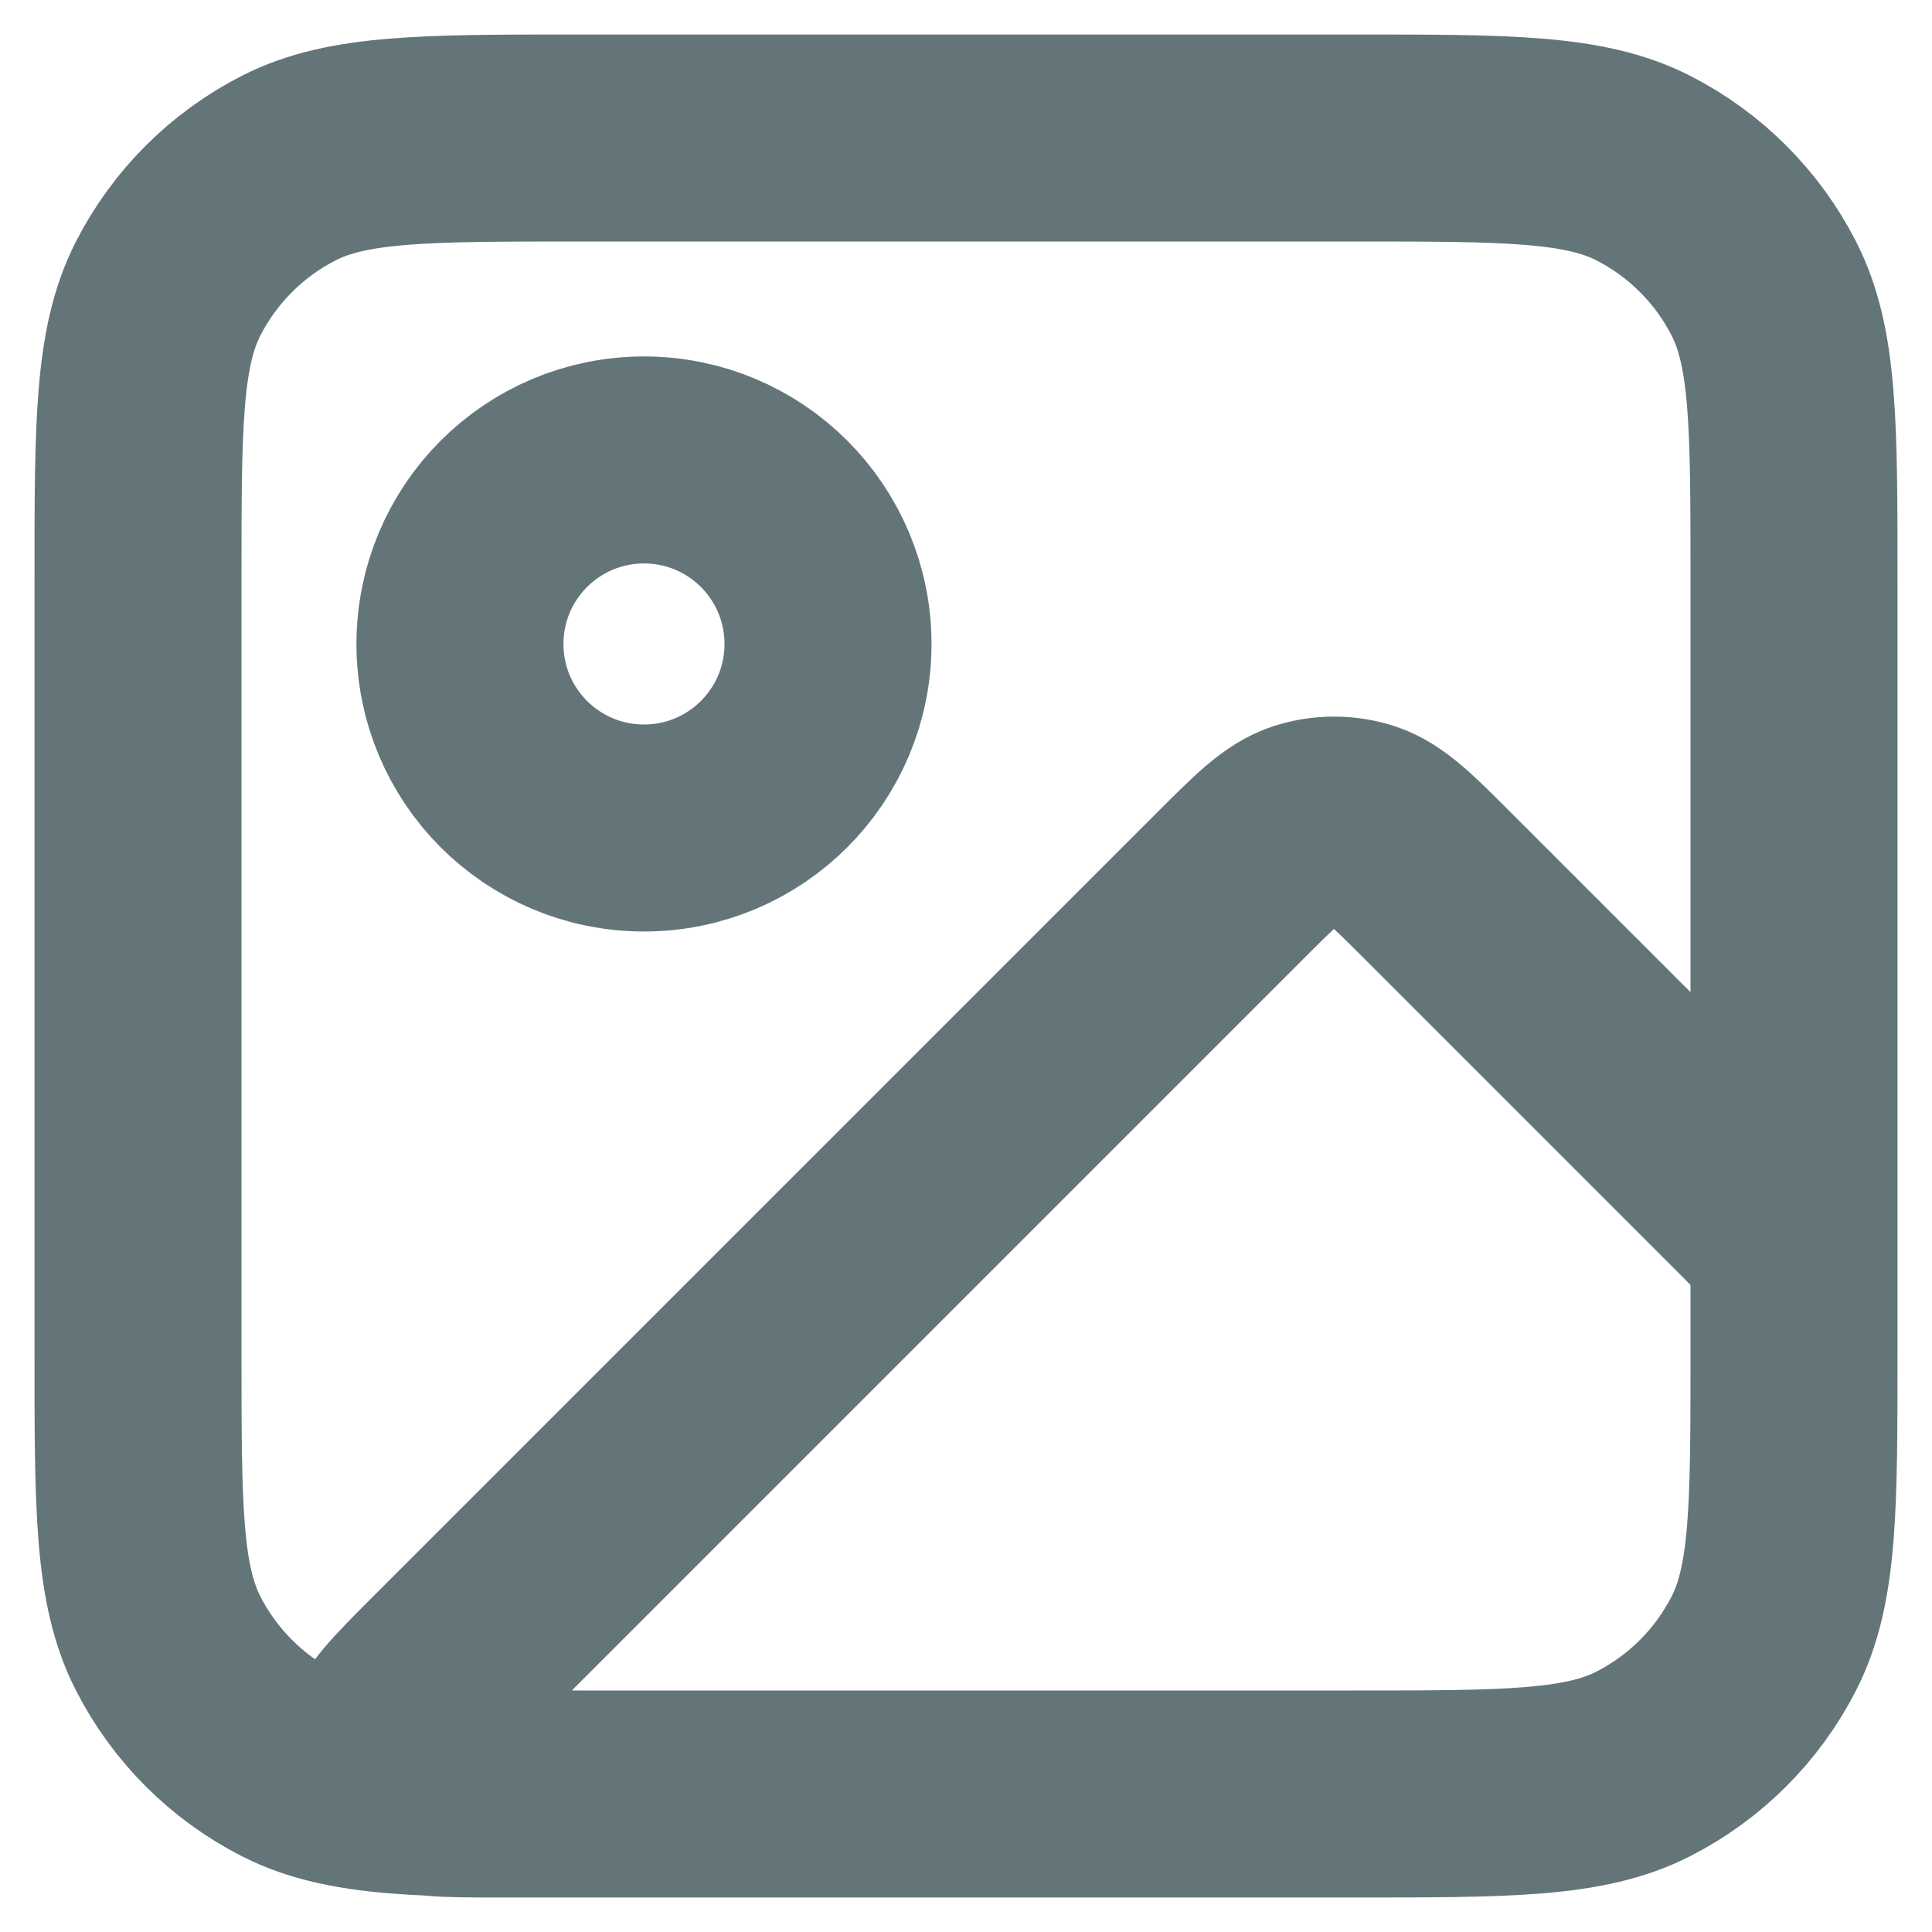
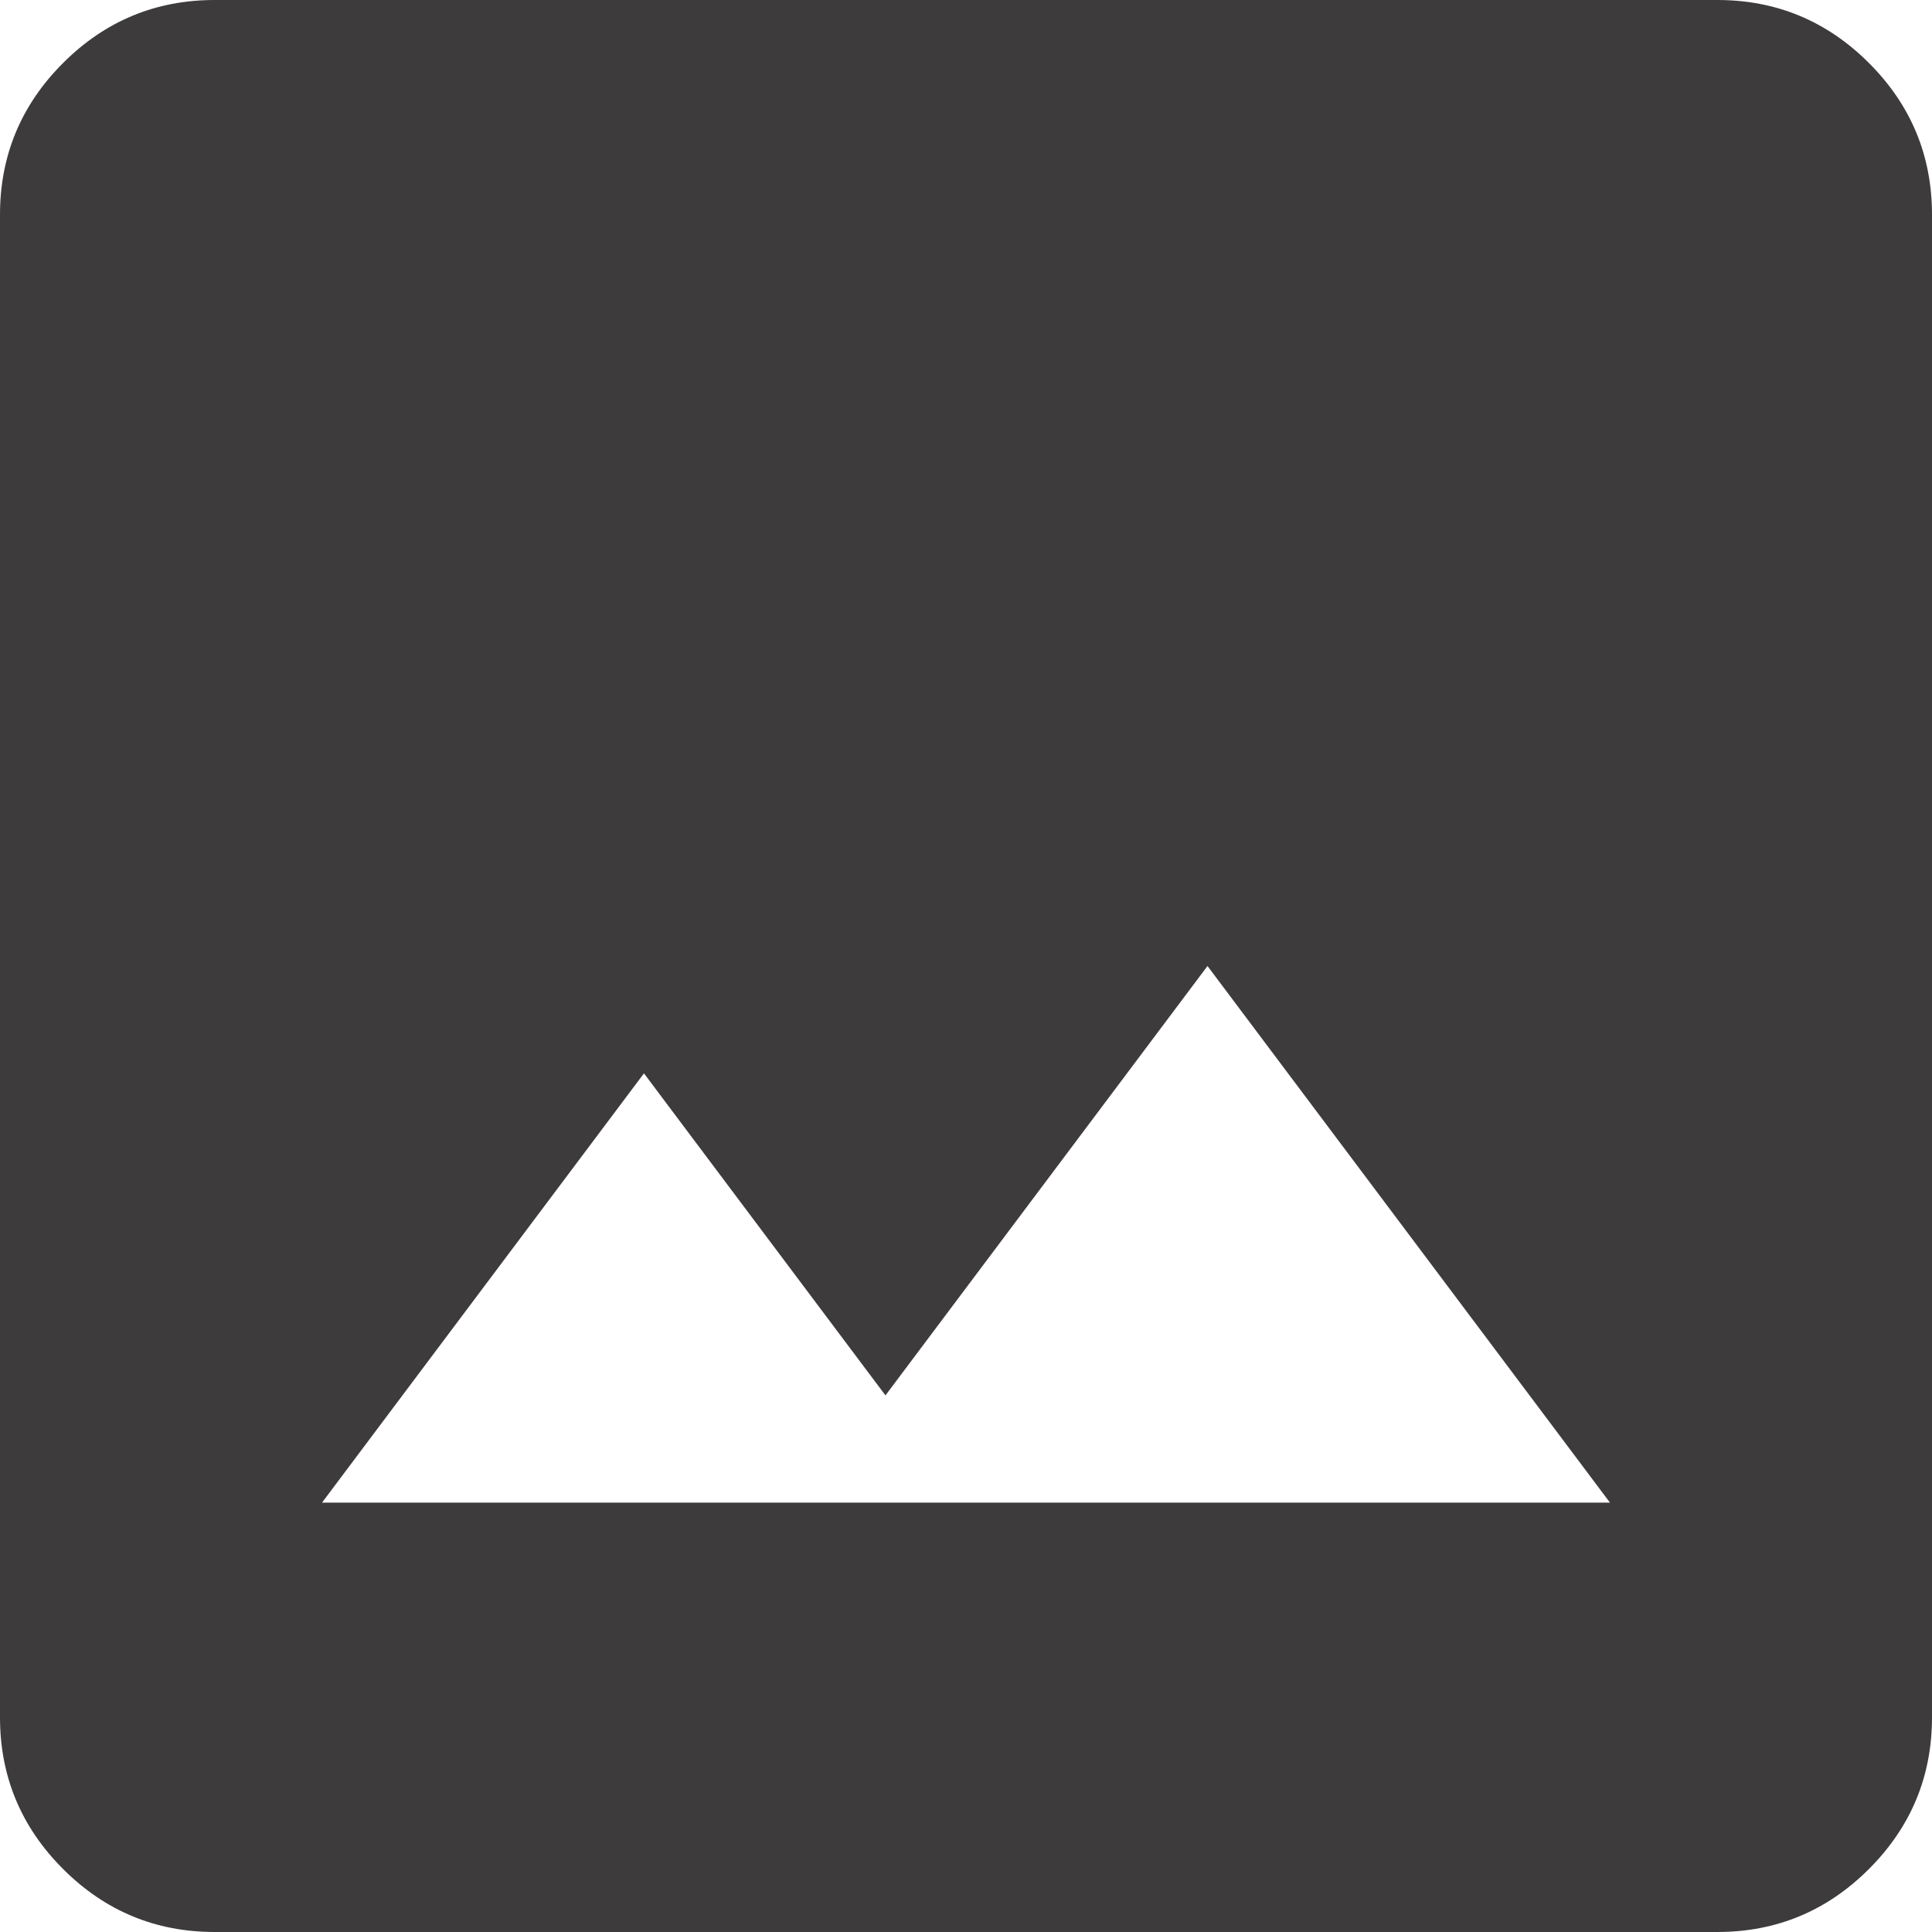
- <svg xmlns="http://www.w3.org/2000/svg" width="14" height="14" viewBox="0 0 14 14" fill="none">
-   <path d="M9.8 13H3.621C3.217 13 3.015 13 2.922 12.92C2.84 12.851 2.797 12.747 2.806 12.64C2.815 12.518 2.958 12.375 3.244 12.089L8.912 6.421C9.176 6.157 9.308 6.025 9.461 5.975C9.595 5.932 9.739 5.932 9.873 5.975C10.025 6.025 10.157 6.157 10.421 6.421L13 9V9.8M9.8 13C10.92 13 11.48 13 11.908 12.782C12.284 12.59 12.59 12.284 12.782 11.908C13 11.48 13 10.92 13 9.8M9.8 13H4.2C3.08 13 2.52 13 2.092 12.782C1.716 12.59 1.41 12.284 1.218 11.908C1 11.48 1 10.92 1 9.8V4.2C1 3.08 1 2.52 1.218 2.092C1.41 1.716 1.716 1.41 2.092 1.218C2.52 1 3.08 1 4.2 1H9.8C10.92 1 11.48 1 11.908 1.218C12.284 1.41 12.59 1.716 12.782 2.092C13 2.52 13 3.08 13 4.2V9.8M6 4.667C6 5.403 5.403 6 4.667 6C3.93 6 3.333 5.403 3.333 4.667C3.333 3.93 3.93 3.333 4.667 3.333C5.403 3.333 6 3.93 6 4.667Z" stroke="#637579" stroke-width="1.5" stroke-linecap="round" stroke-linejoin="round" />
+ <svg xmlns="http://www.w3.org/2000/svg" width="16" height="16" viewBox="0 0 16 16" fill="none">
+   <path d="M1.778 16C1.289 16 0.87 15.826 0.522 15.478C0.174 15.13 0 14.711 0 14.222V1.778C0 1.289 0.174 0.87 0.522 0.522C0.87 0.174 1.289 0 1.778 0H14.222C14.711 0 15.13 0.174 15.478 0.522C15.826 0.87 16 1.289 16 1.778V14.222C16 14.711 15.826 15.13 15.478 15.478C15.13 15.826 14.711 16 14.222 16H1.778ZM2.667 12.444H13.333L10 8L7.333 11.556L5.333 8.889L2.667 12.444Z" fill="#3D3B3B" />
</svg>
